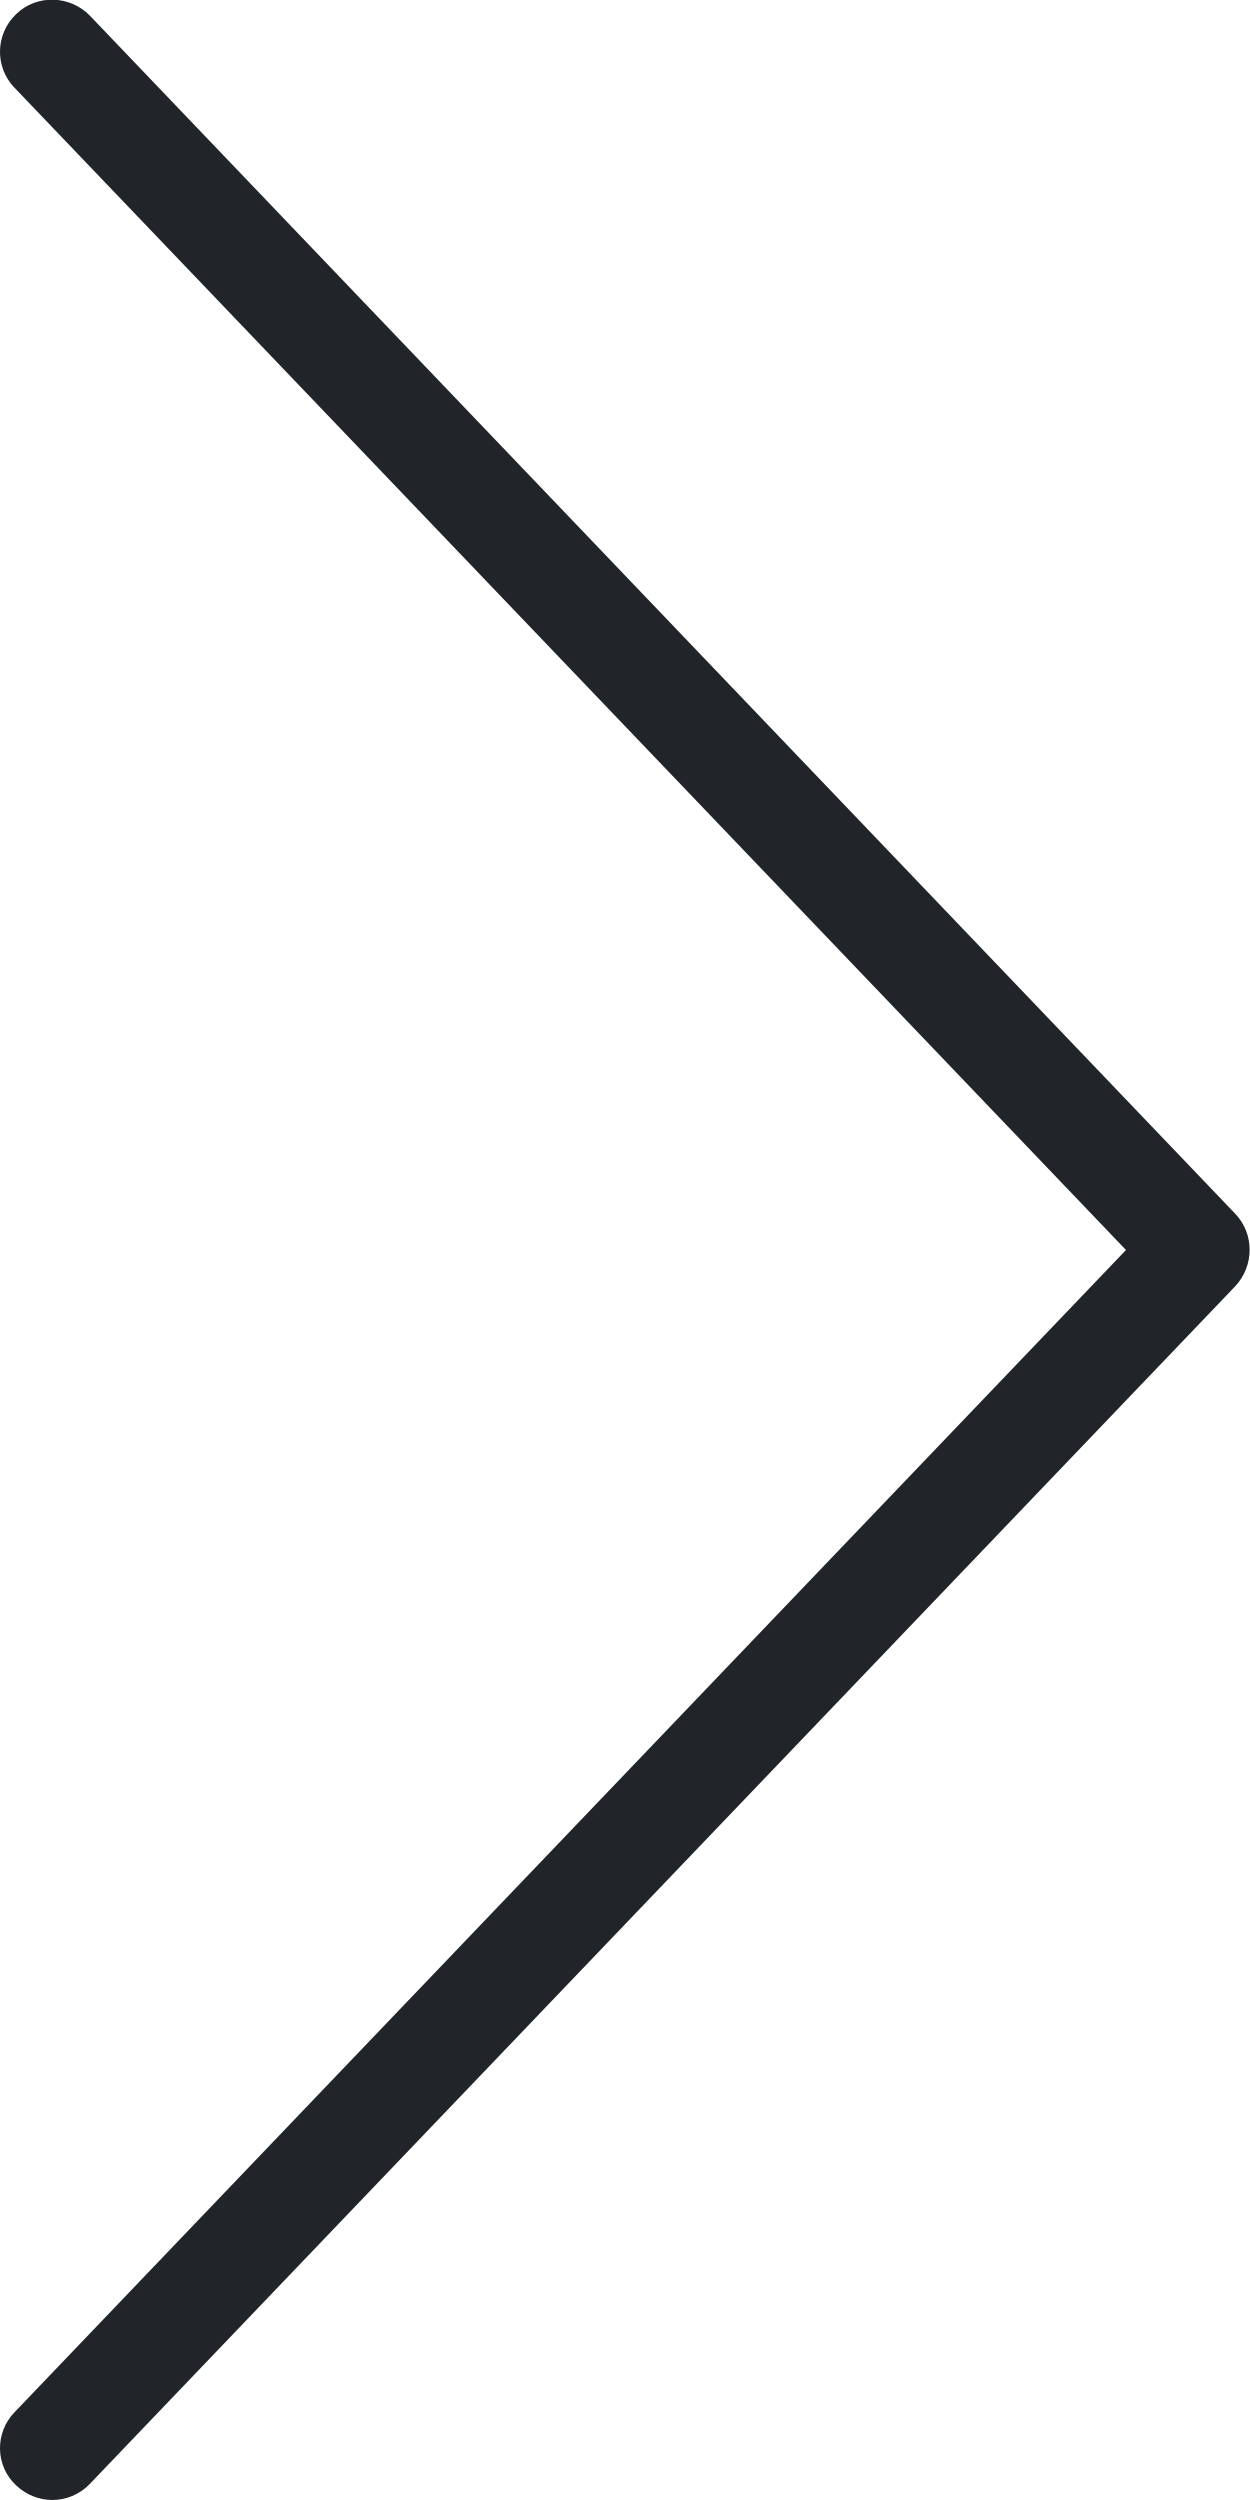
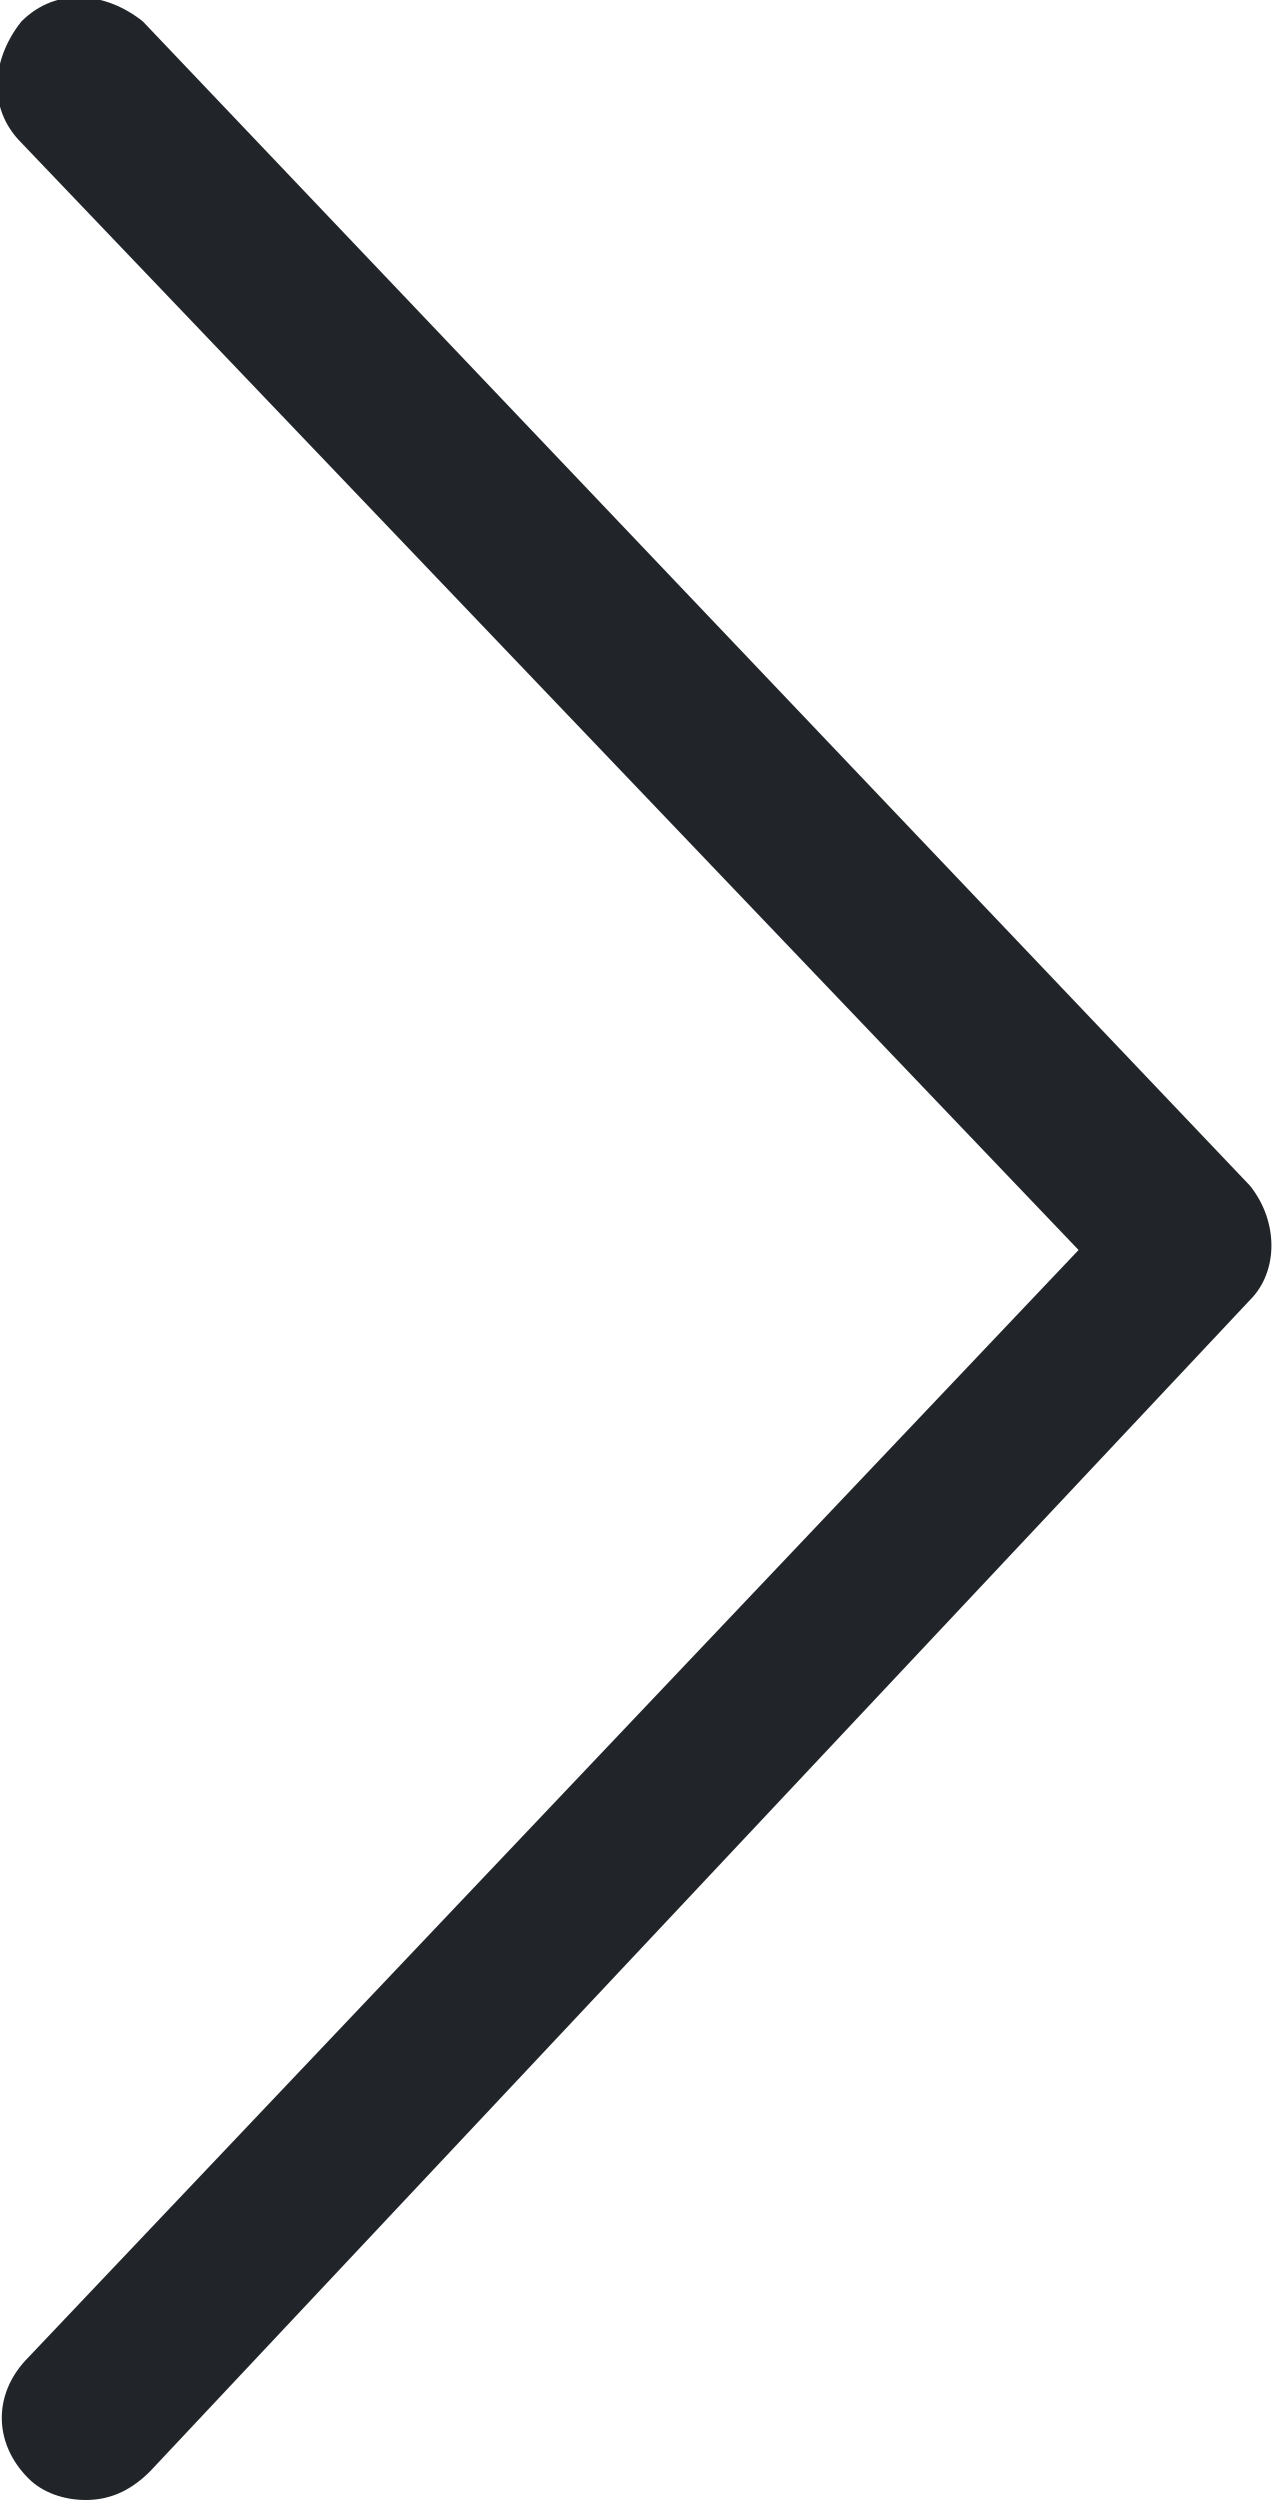
- <svg xmlns="http://www.w3.org/2000/svg" viewBox="0 0 256 512">
-   <path d="M230.6 256L3 18c-4.1-4.2-4-11 .3-15.1 4.2-4.1 11-3.9 15.1.3L253 248.6c3.9 4.1 3.9 10.6 0 14.8L18.4 508.7c-2.1 2.2-4.9 3.3-7.7 3.3-2.6 0-5.3-1-7.4-3-4.3-4-4.4-10.8-.3-15l227.6-238z" fill="#212529" />
+ <svg xmlns="http://www.w3.org/2000/svg" viewBox="0 0 17.9 35">
+   <path d="M1.2 35c-.3 0-.6-.1-.8-.3-.5-.5-.5-1.2 0-1.7l14.7-15.5L.3 2C-.2 1.5-.1.8.3.3.8-.2 1.5-.1 2 .3l15.5 16.3c.4.5.4 1.2 0 1.6L2.1 34.6c-.3.3-.6.4-.9.4z" fill="#212529" />
</svg>
